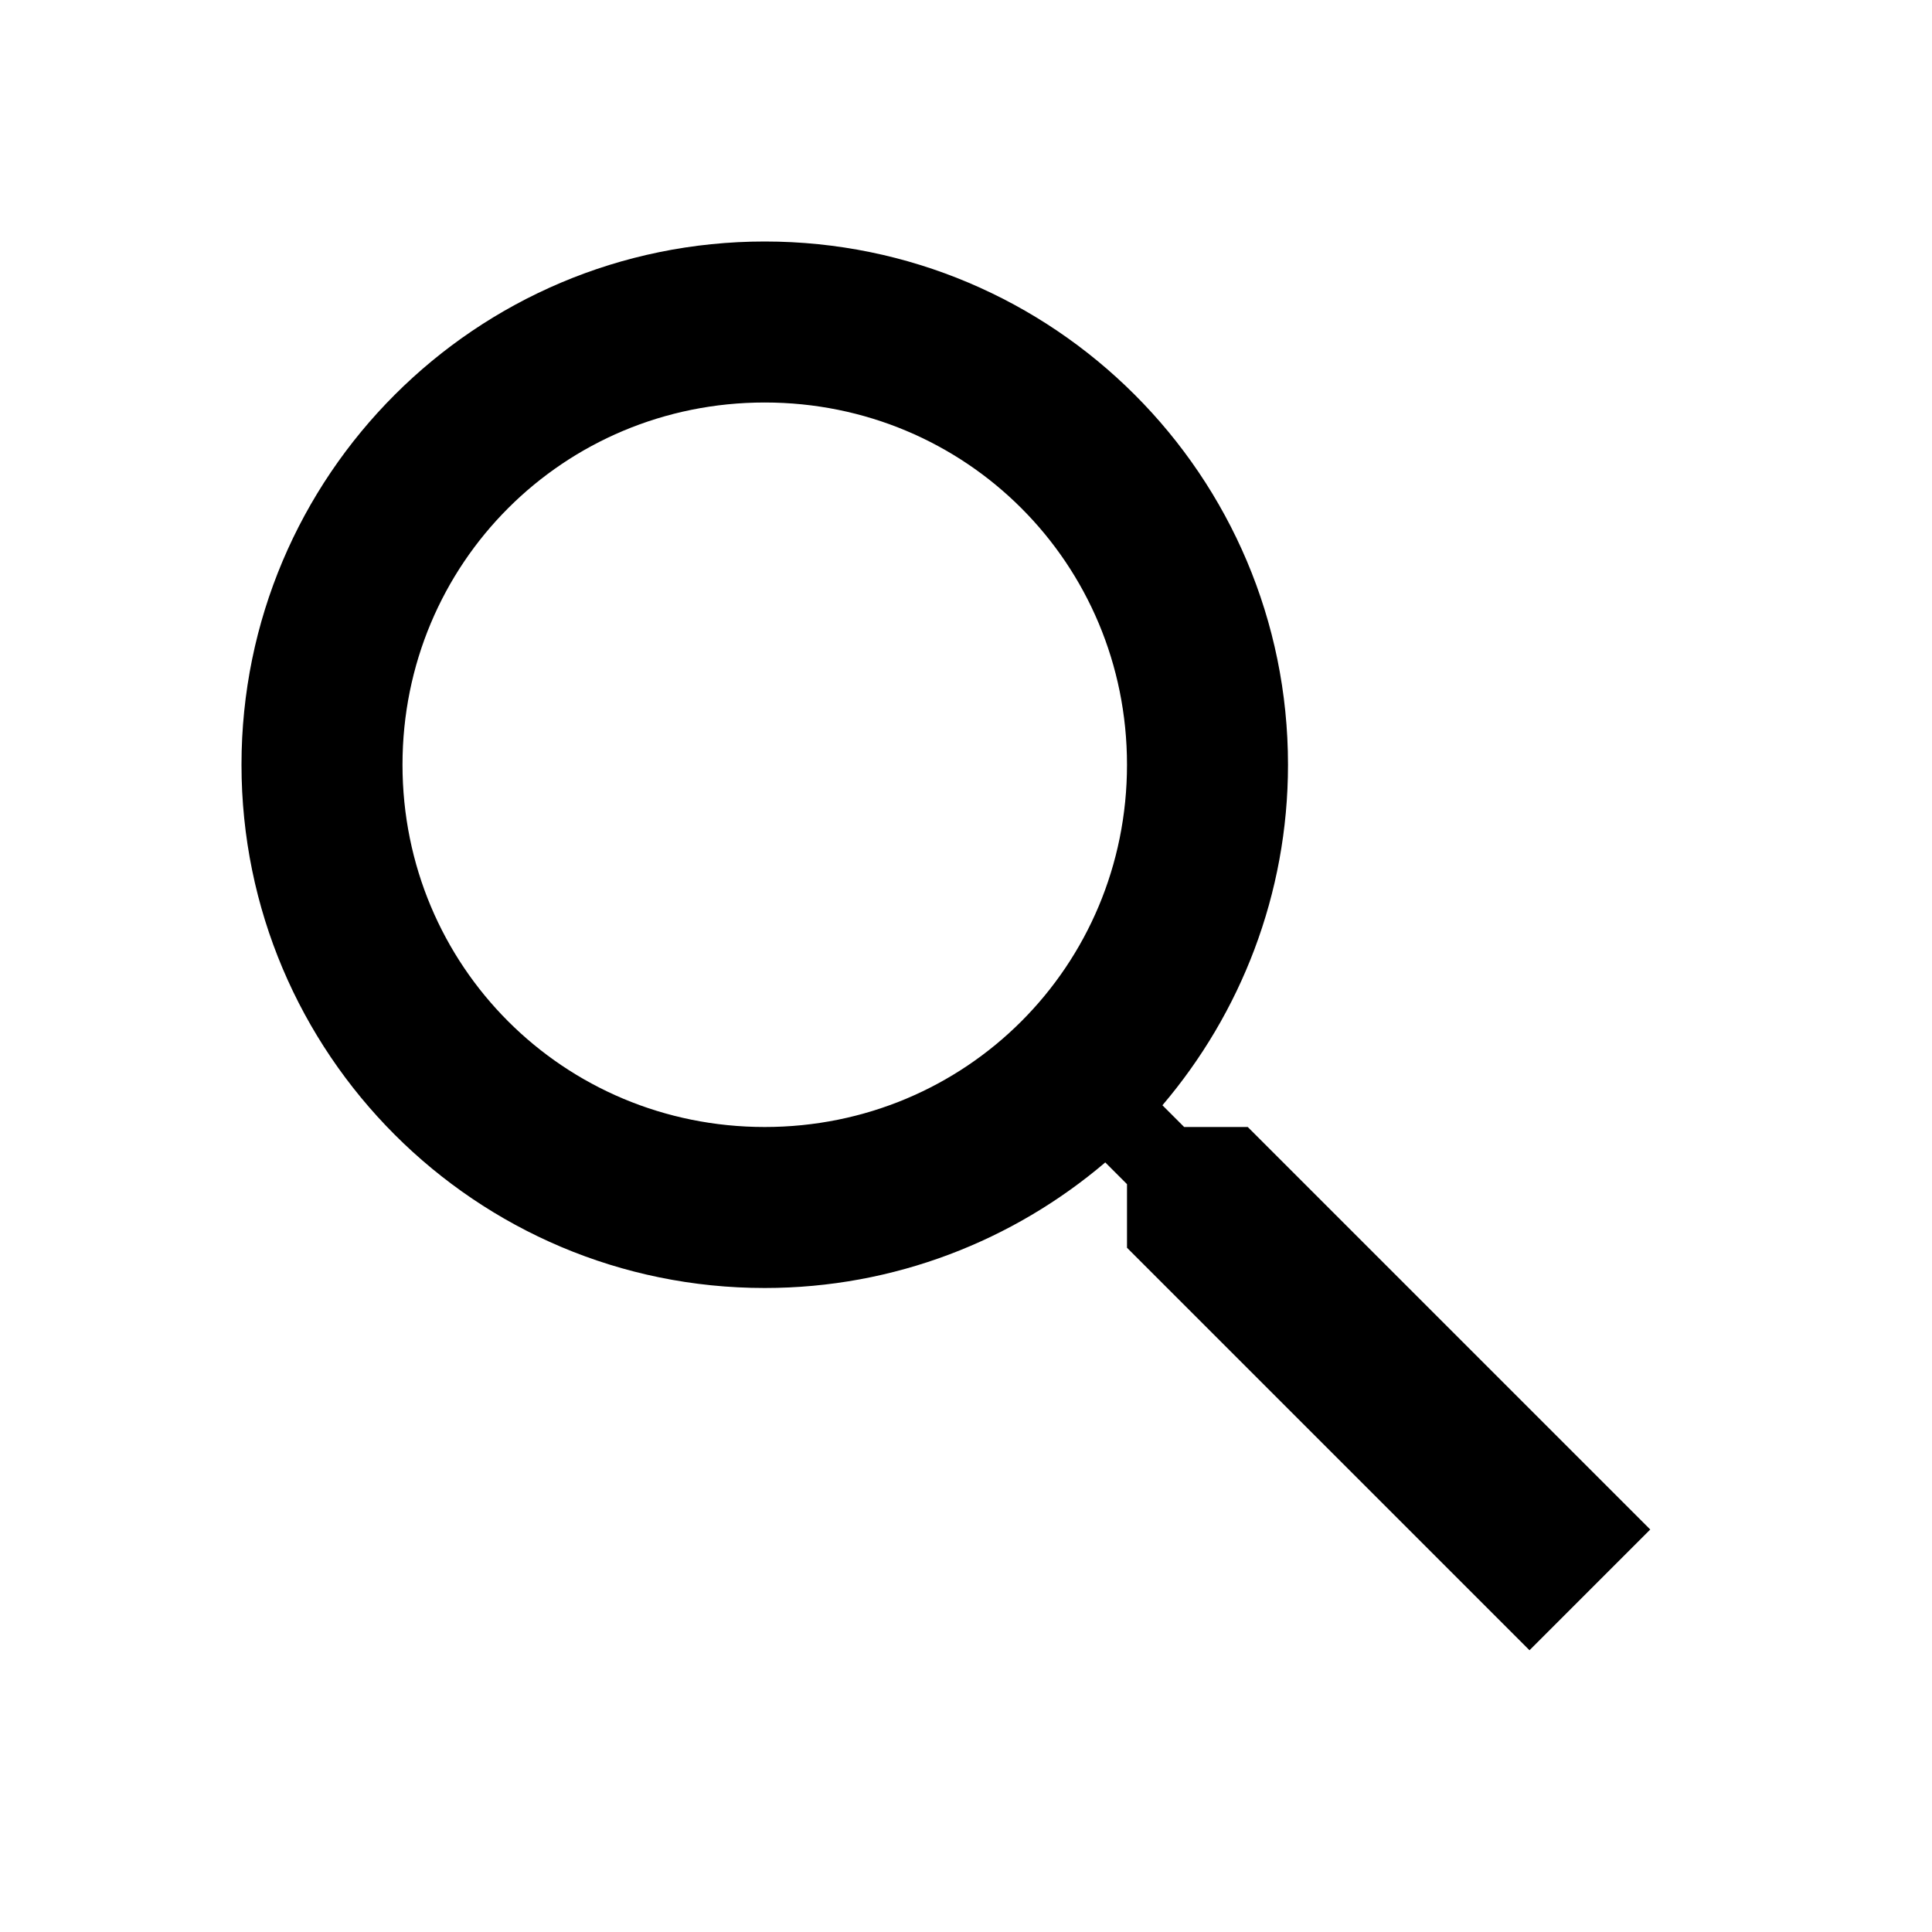
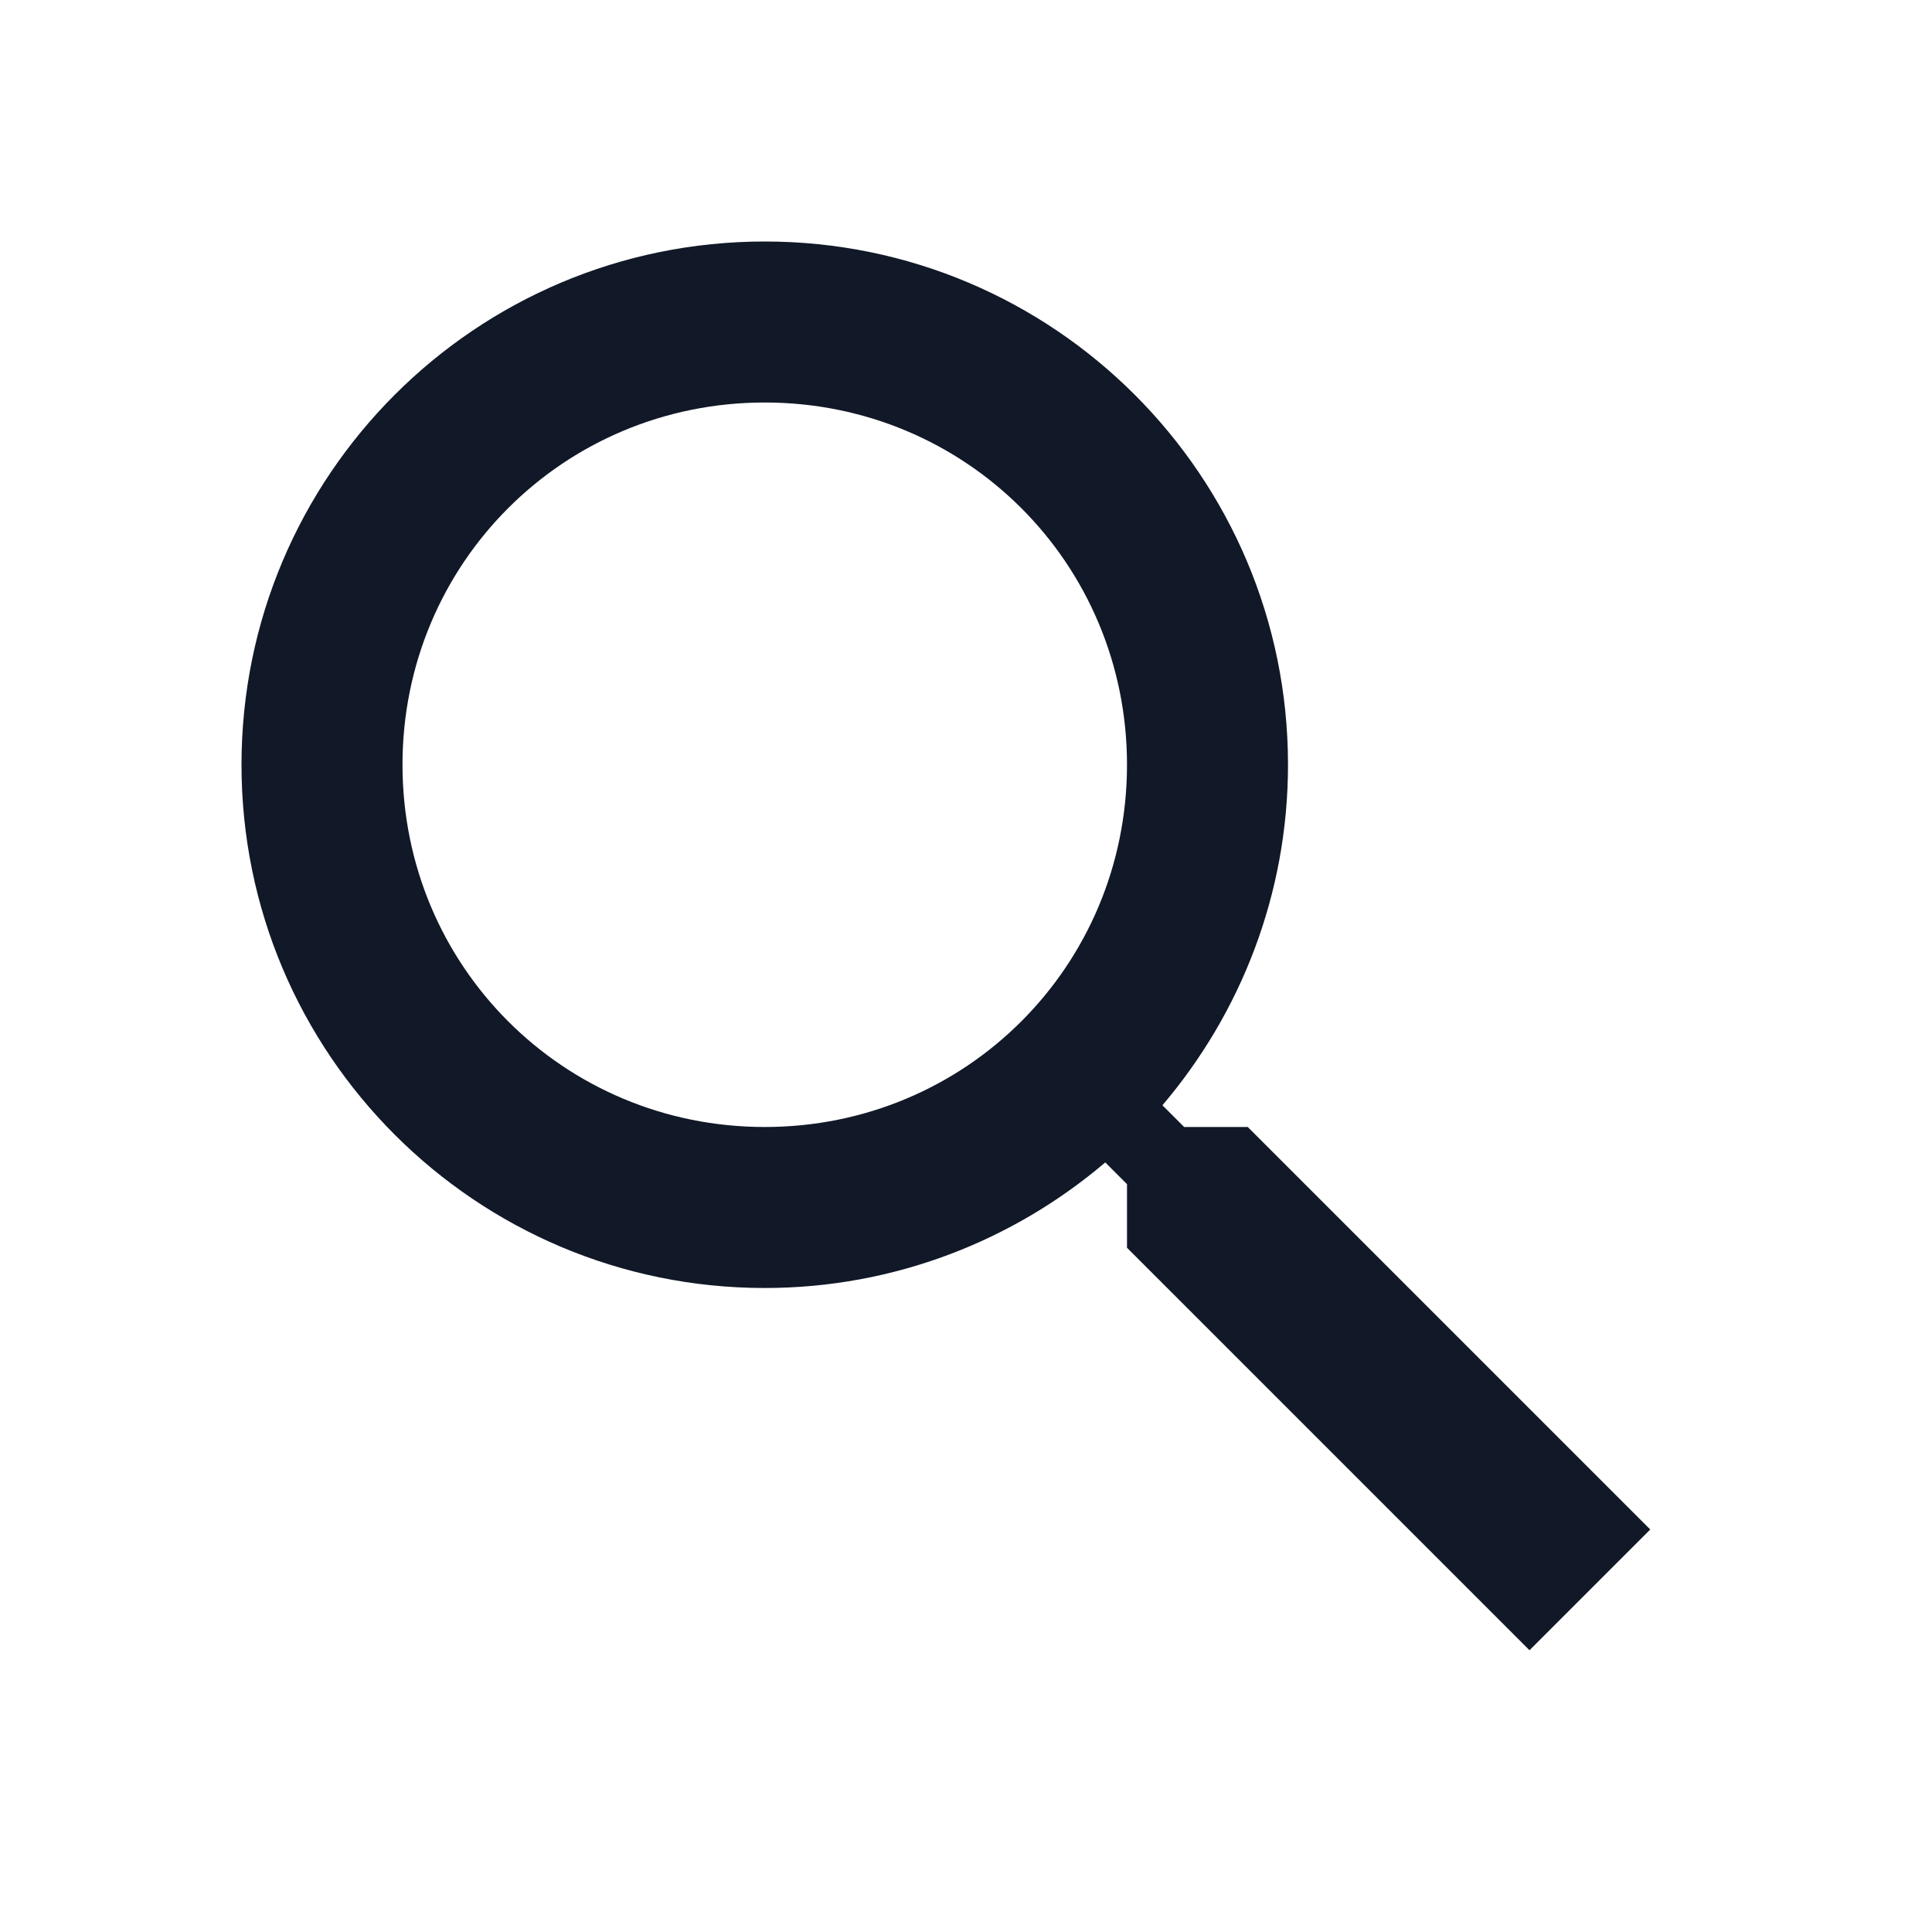
<svg xmlns="http://www.w3.org/2000/svg" viewBox="0 0 24 24">
-   <path d="M9.5,3A6.5,6.5 0 0,1 16,9.5C16,11.11 15.41,12.59 14.44,13.73L14.71,14H15.5L20.5,19L19,20.5L14,15.5V14.71L13.73,14.44C12.59,15.41 11.11,16 9.5,16A6.5,6.5 0 0,1 3,9.5A6.5,6.5 0 0,1 9.5,3M9.5,5C7,5 5,7 5,9.5C5,12 7,14 9.5,14C12,14 14,12 14,9.5C14,7 12,5 9.5,5Z" />
+   <path d="M9.5,3A6.5,6.5 0 0,1 16,9.5C16,11.11 15.41,12.59 14.44,13.73L14.71,14H15.5L20.5,19L19,20.5L14,15.5V14.71L13.73,14.44C12.59,15.41 11.11,16 9.5,16A6.5,6.5 0 0,1 3,9.5A6.5,6.5 0 0,1 9.5,3M9.5,5C7,5 5,7 5,9.5C5,12 7,14 9.5,14C12,14 14,12 14,9.5C14,7 12,5 9.5,5Z" fill="#111827" />
</svg>
